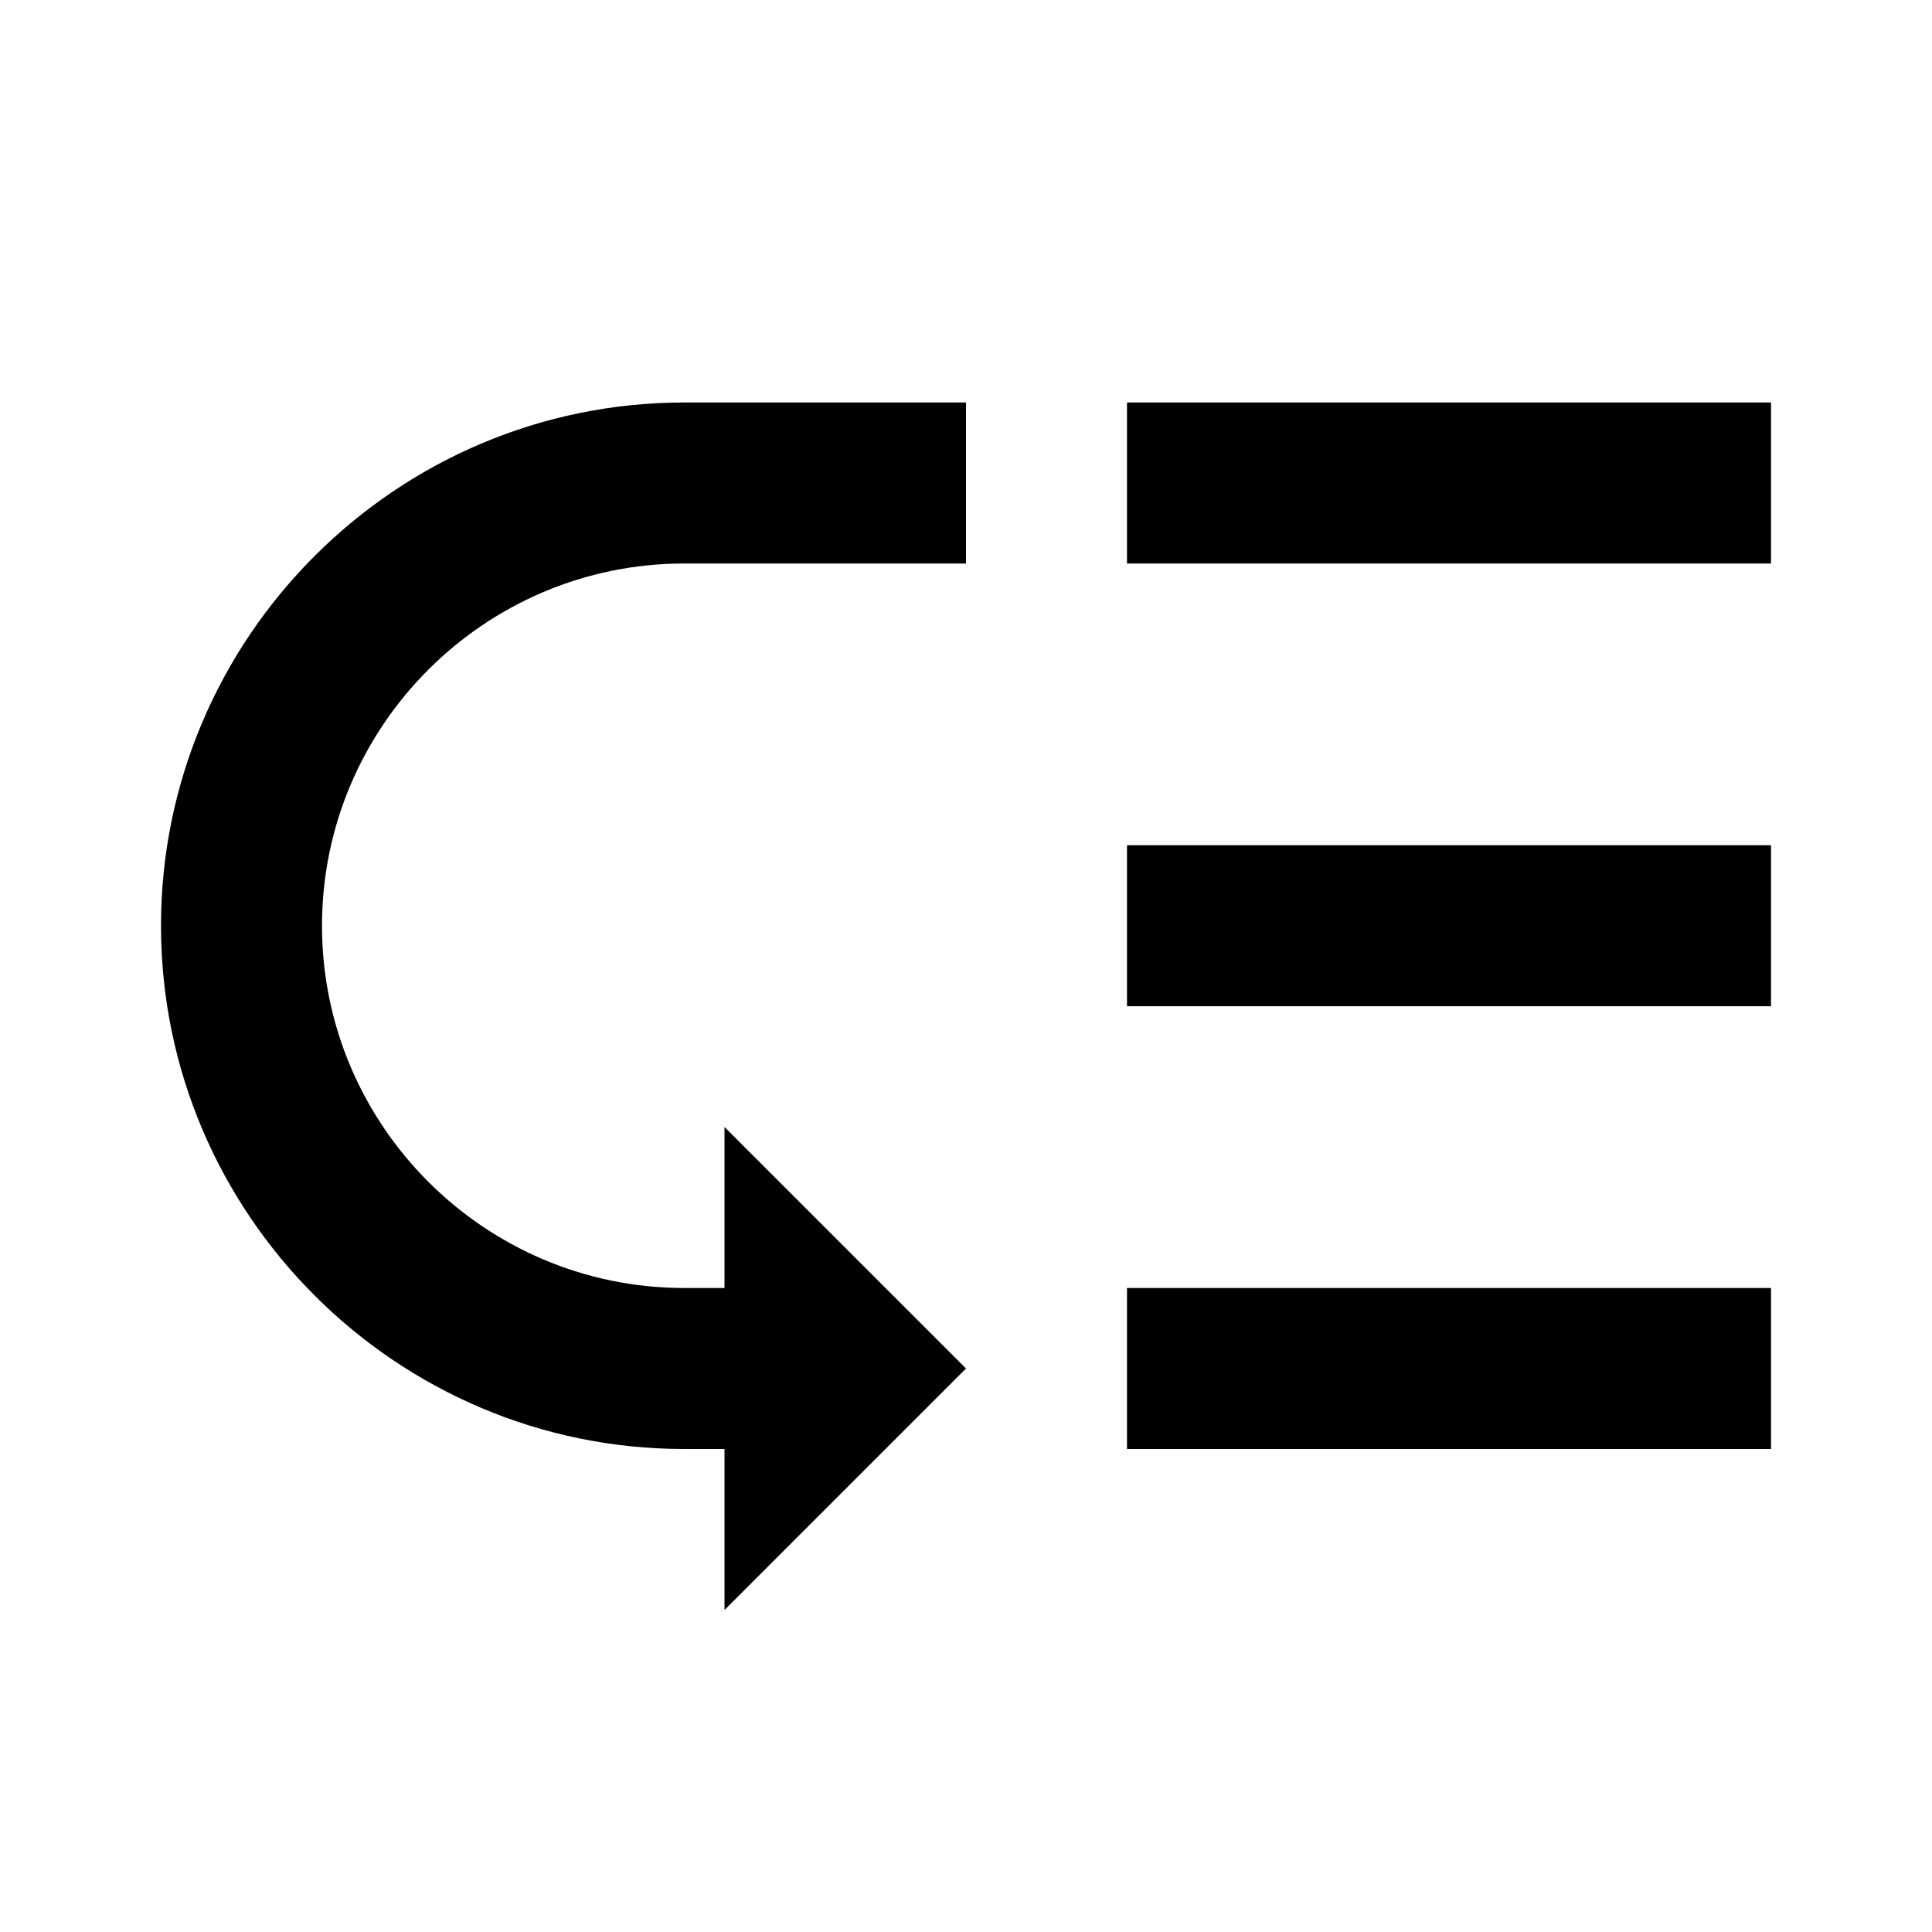
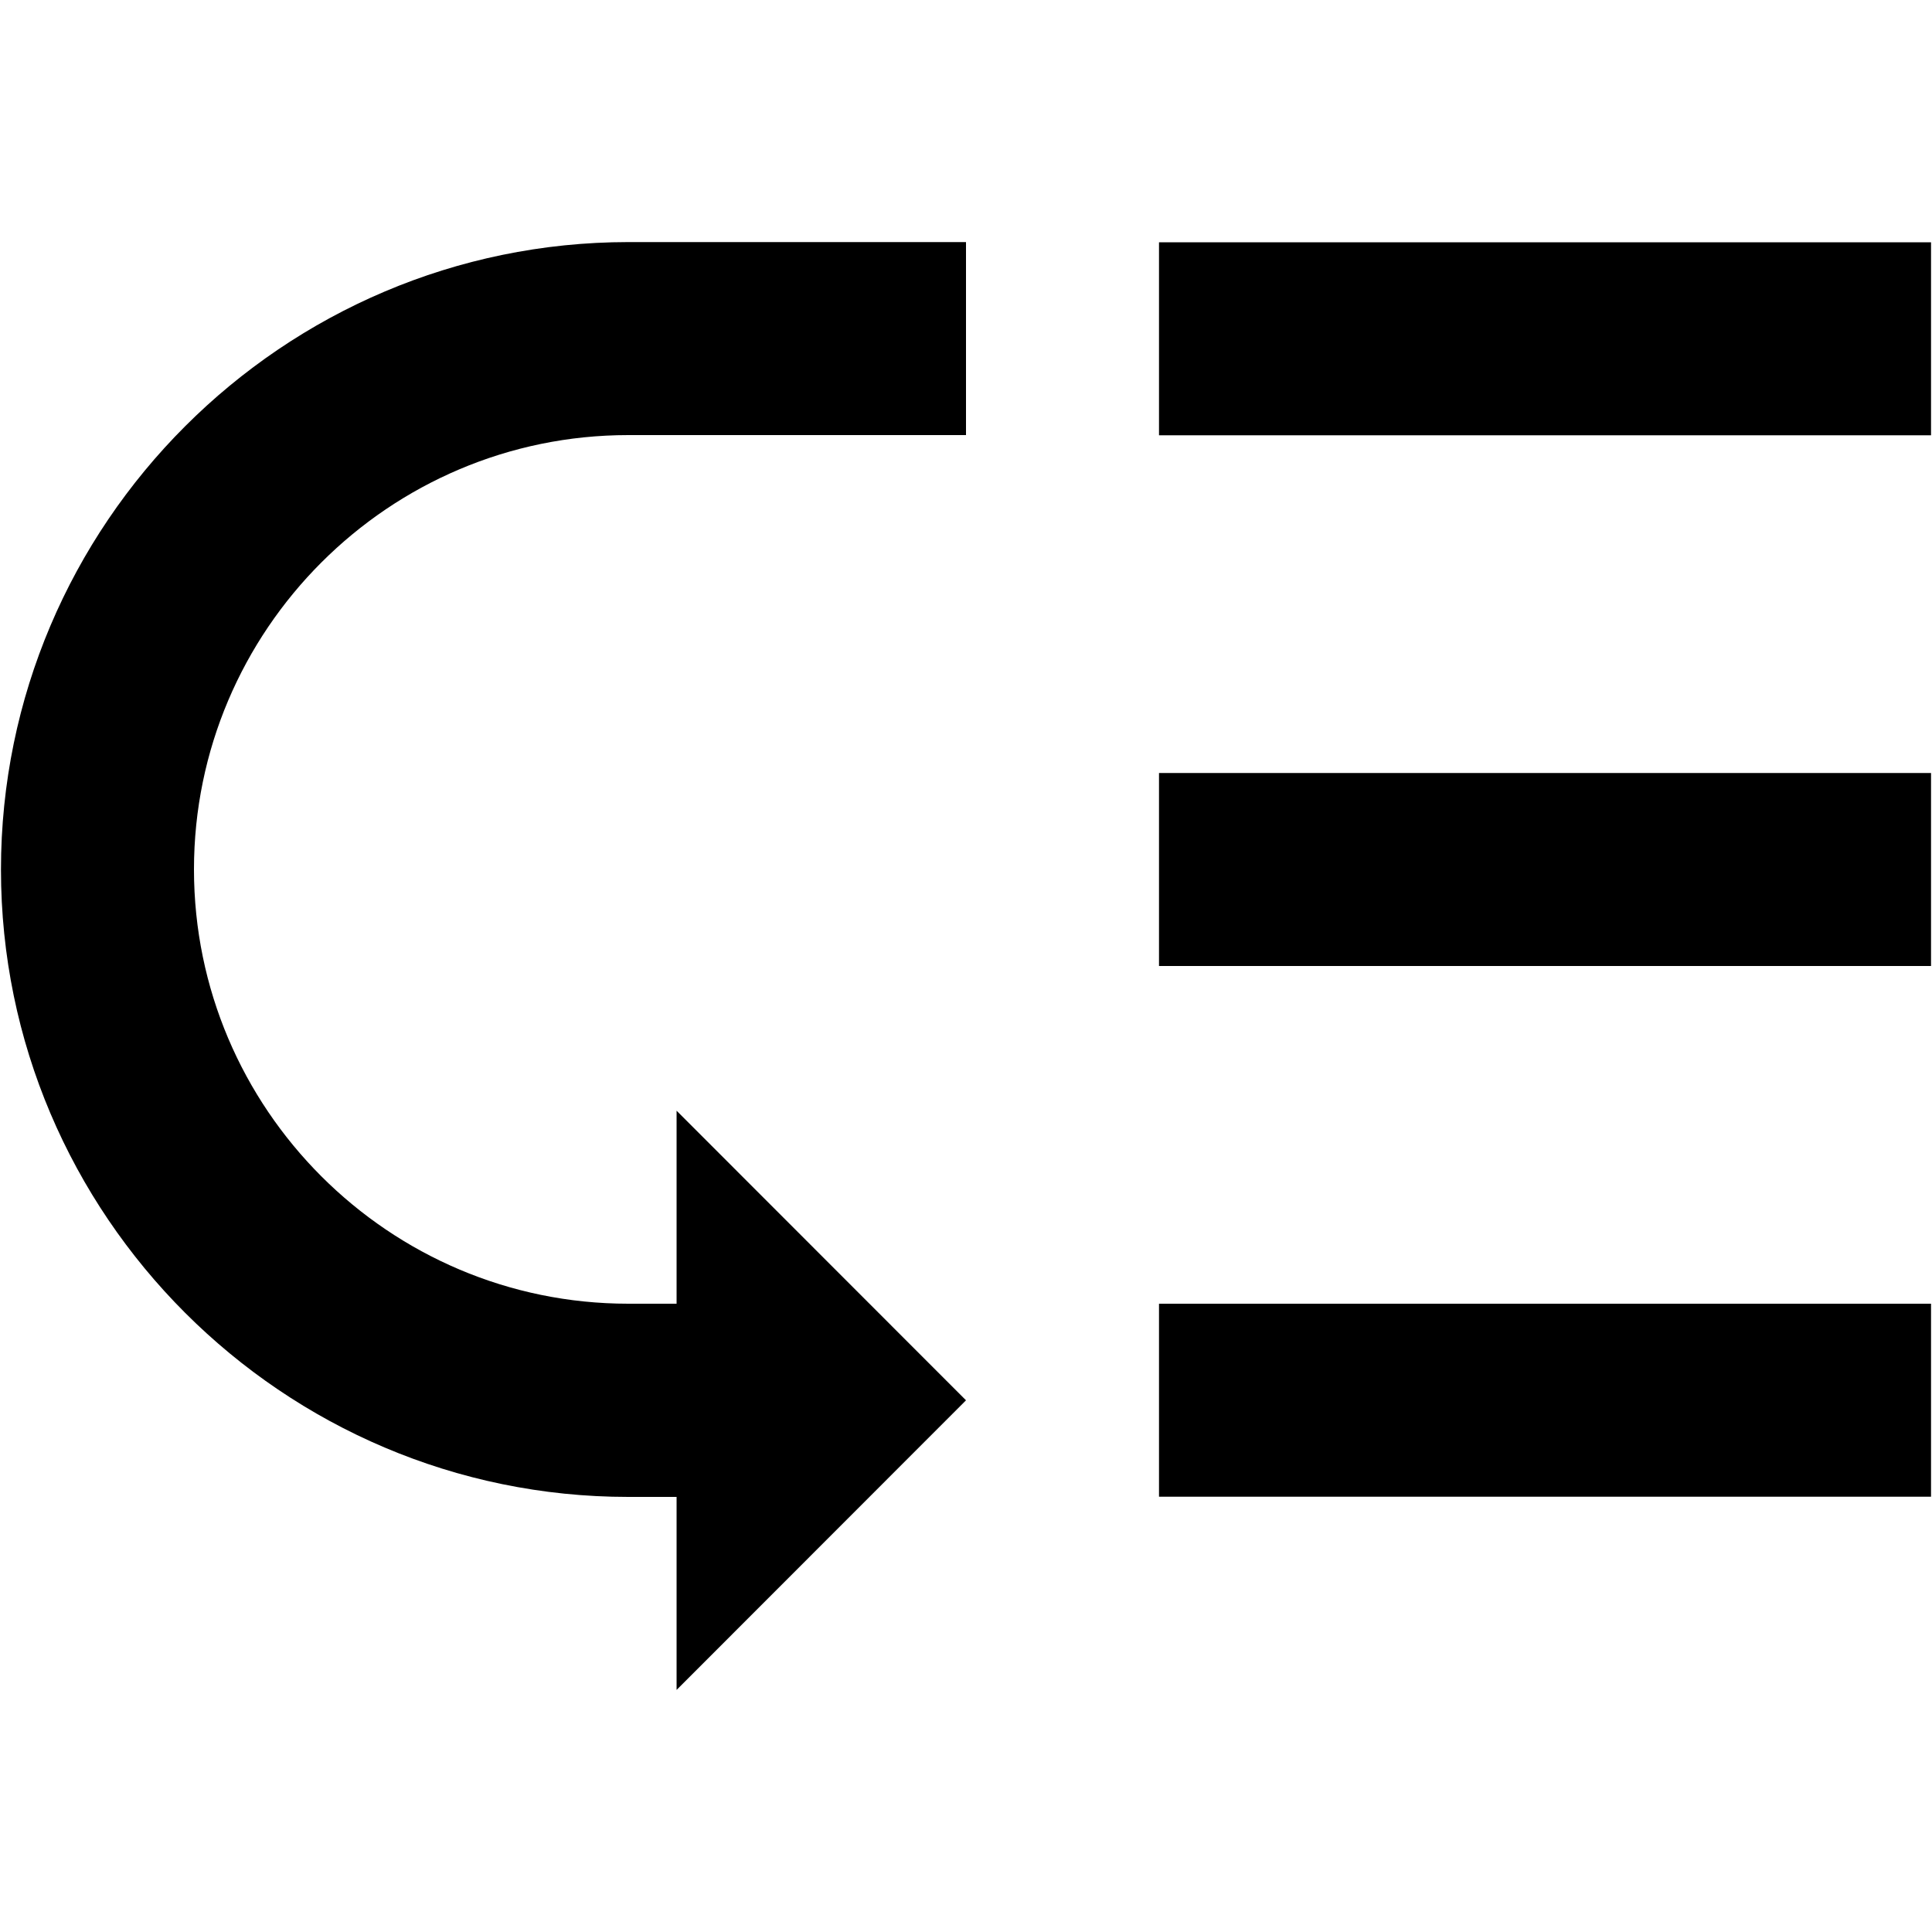
- <svg xmlns="http://www.w3.org/2000/svg" width="1000" height="1000" fill="none">
-   <path fill-rule="evenodd" clip-rule="evenodd" d="M583.334 208.333h333.333v83.334H583.334v-83.334zm0 229.167h333.333v83.333H583.334V437.5zm0 229.167h333.333V750H583.334v-83.333zm-500-187.5C83.334 628.333 205.001 750 354.167 750h20.834v83.333l125-125-125-125v83.334h-20.834c-103.333 0-187.5-84.167-187.5-187.5 0-103.334 84.167-187.5 187.5-187.5h145.834v-83.334H354.167C205.001 208.333 83.334 330 83.334 479.167z" fill="#000" />
+ <svg xmlns="http://www.w3.org/2000/svg" width="1000" height="1000" viewBox="0 0 1000 1000">
+   <path d="M599.9 125.4h399.6v99.9H599.9v-99.9zm0 274.7h399.6V500H599.9v-99.9zm0 274.7h399.6v99.9H599.9v-99.9zM.5 450.1c0 178.8 145.9 324.7 324.7 324.7h25v99.9L500 724.8 350.2 574.9v99.9h-25c-123.9 0-224.8-100.9-224.8-224.8s100.9-224.8 224.8-224.8H500v-99.9H325.2C146.4 125.4.5 271.2.5 450.1z" fill-rule="evenodd" clip-rule="evenodd" />
+   <path clip-rule="evenodd" fill="none" d="M0 0h1000v1000H0z" />
</svg>
